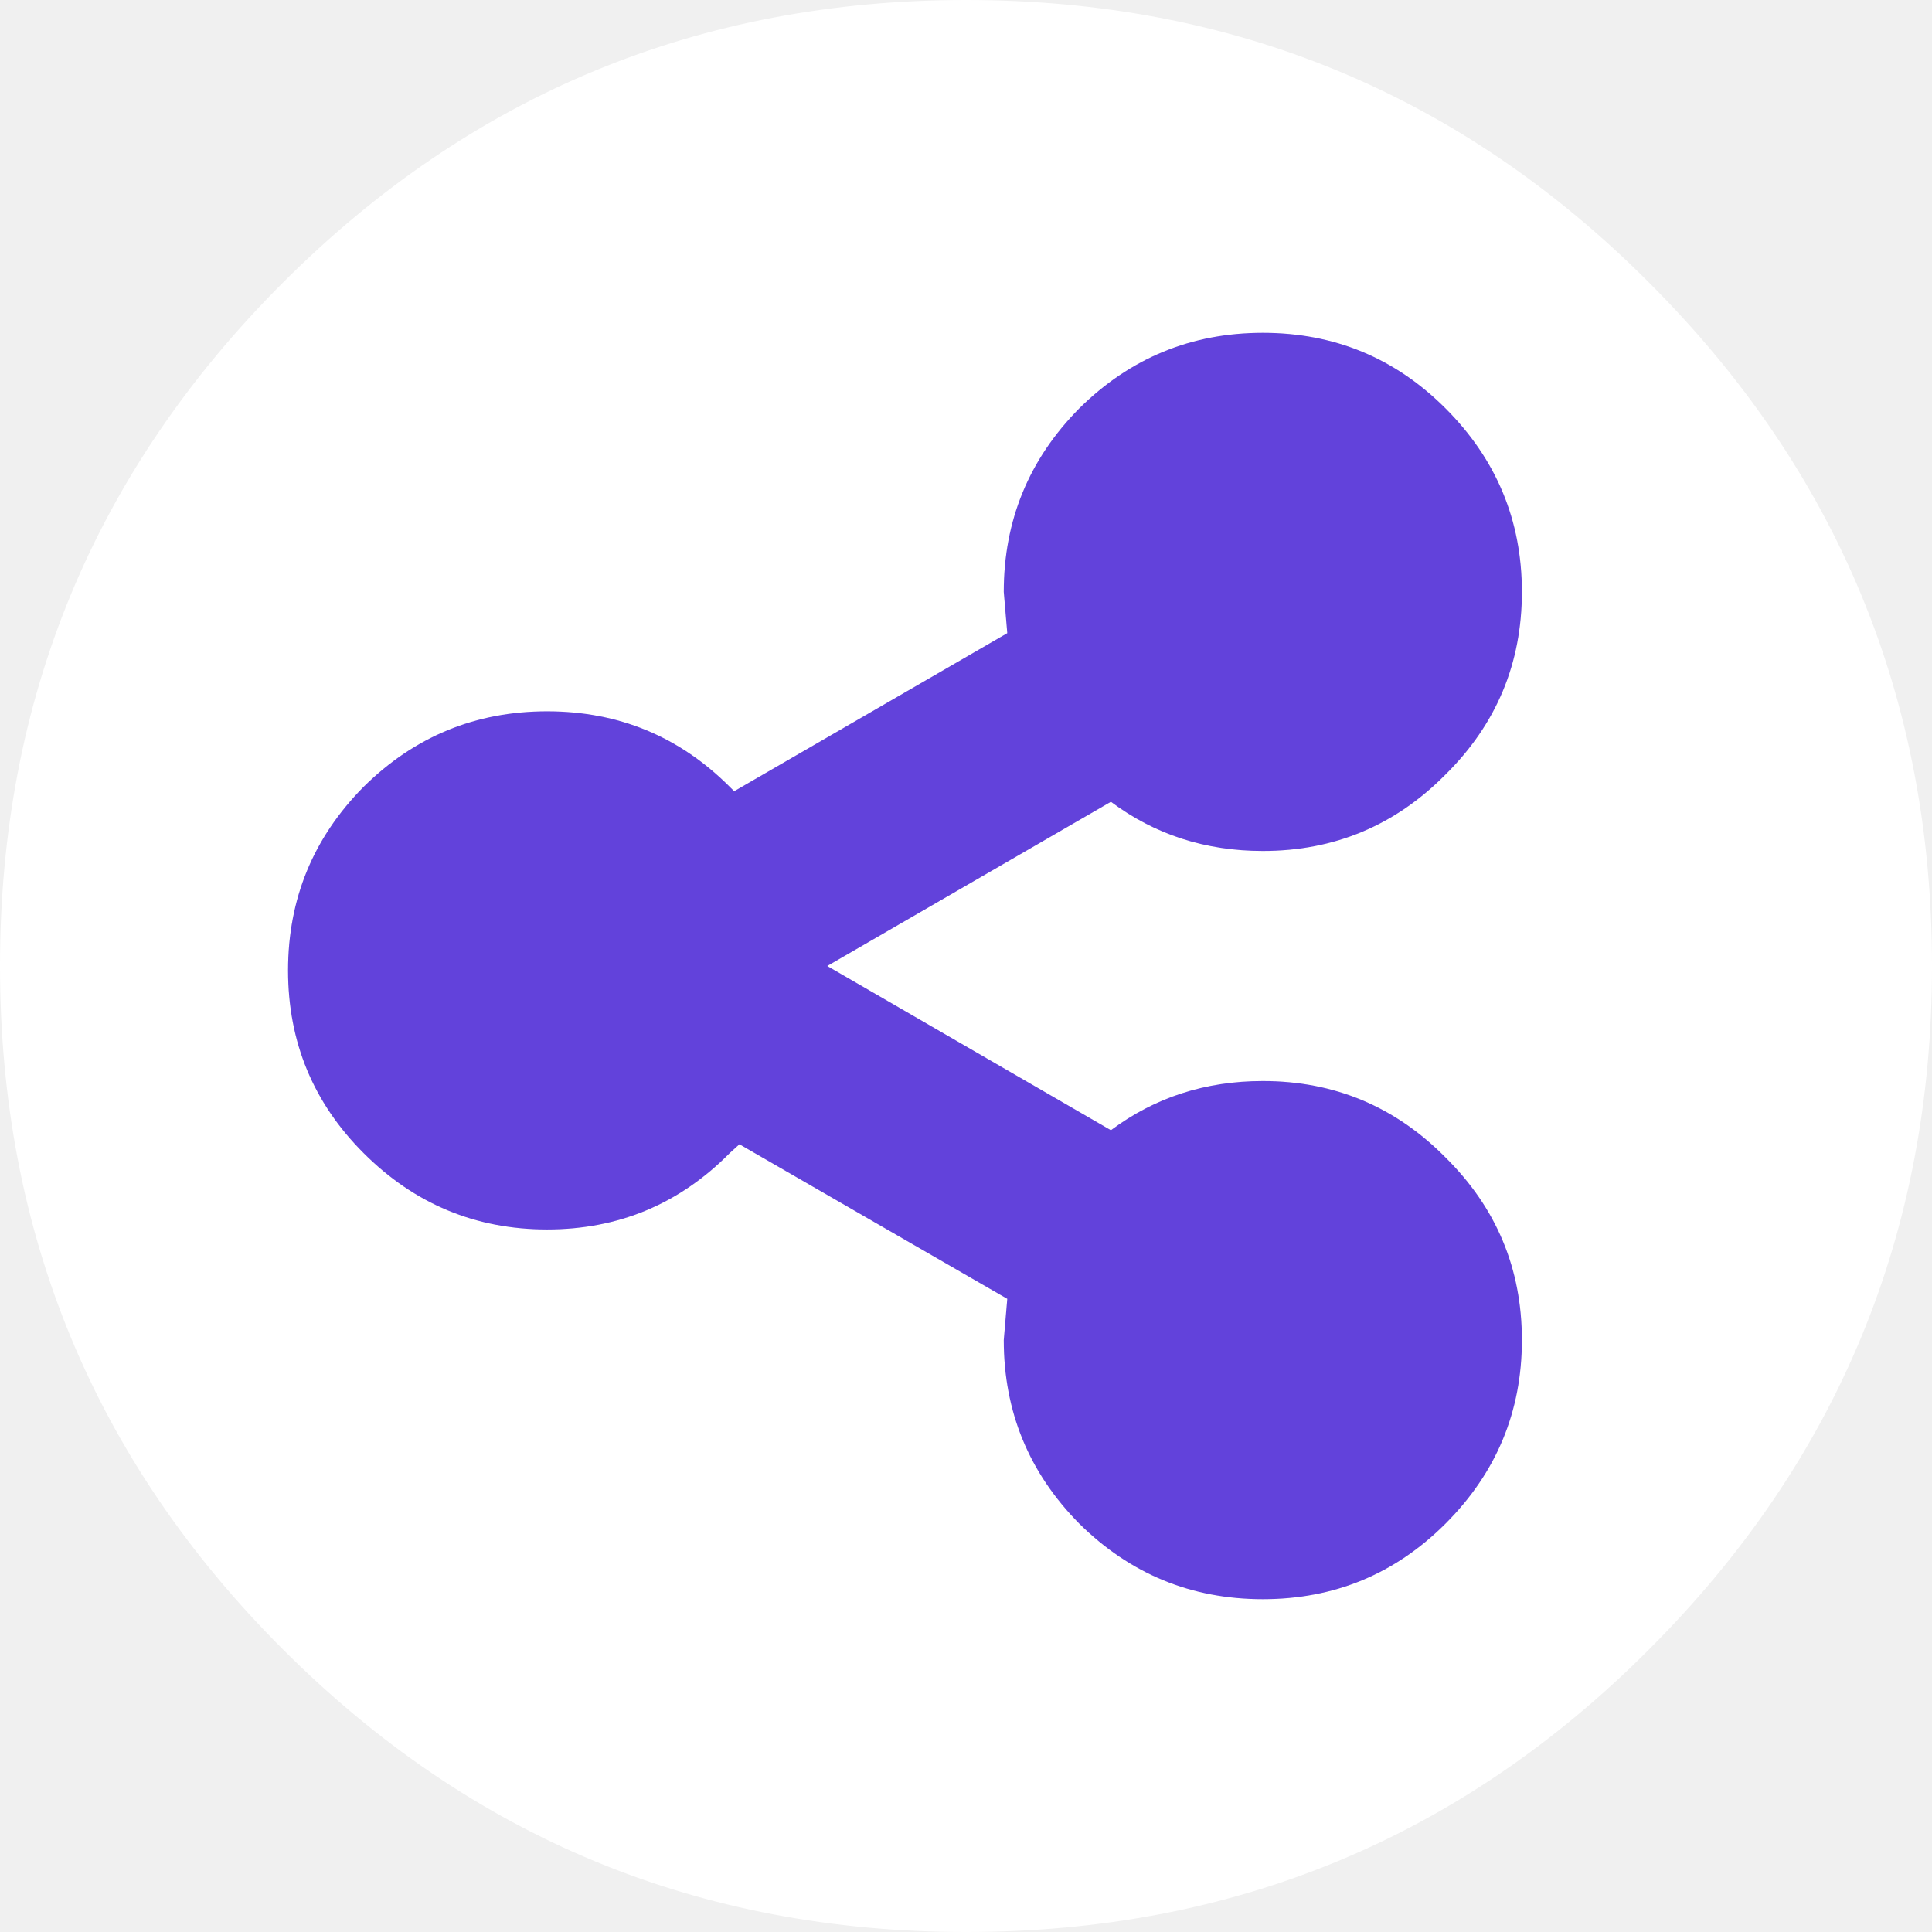
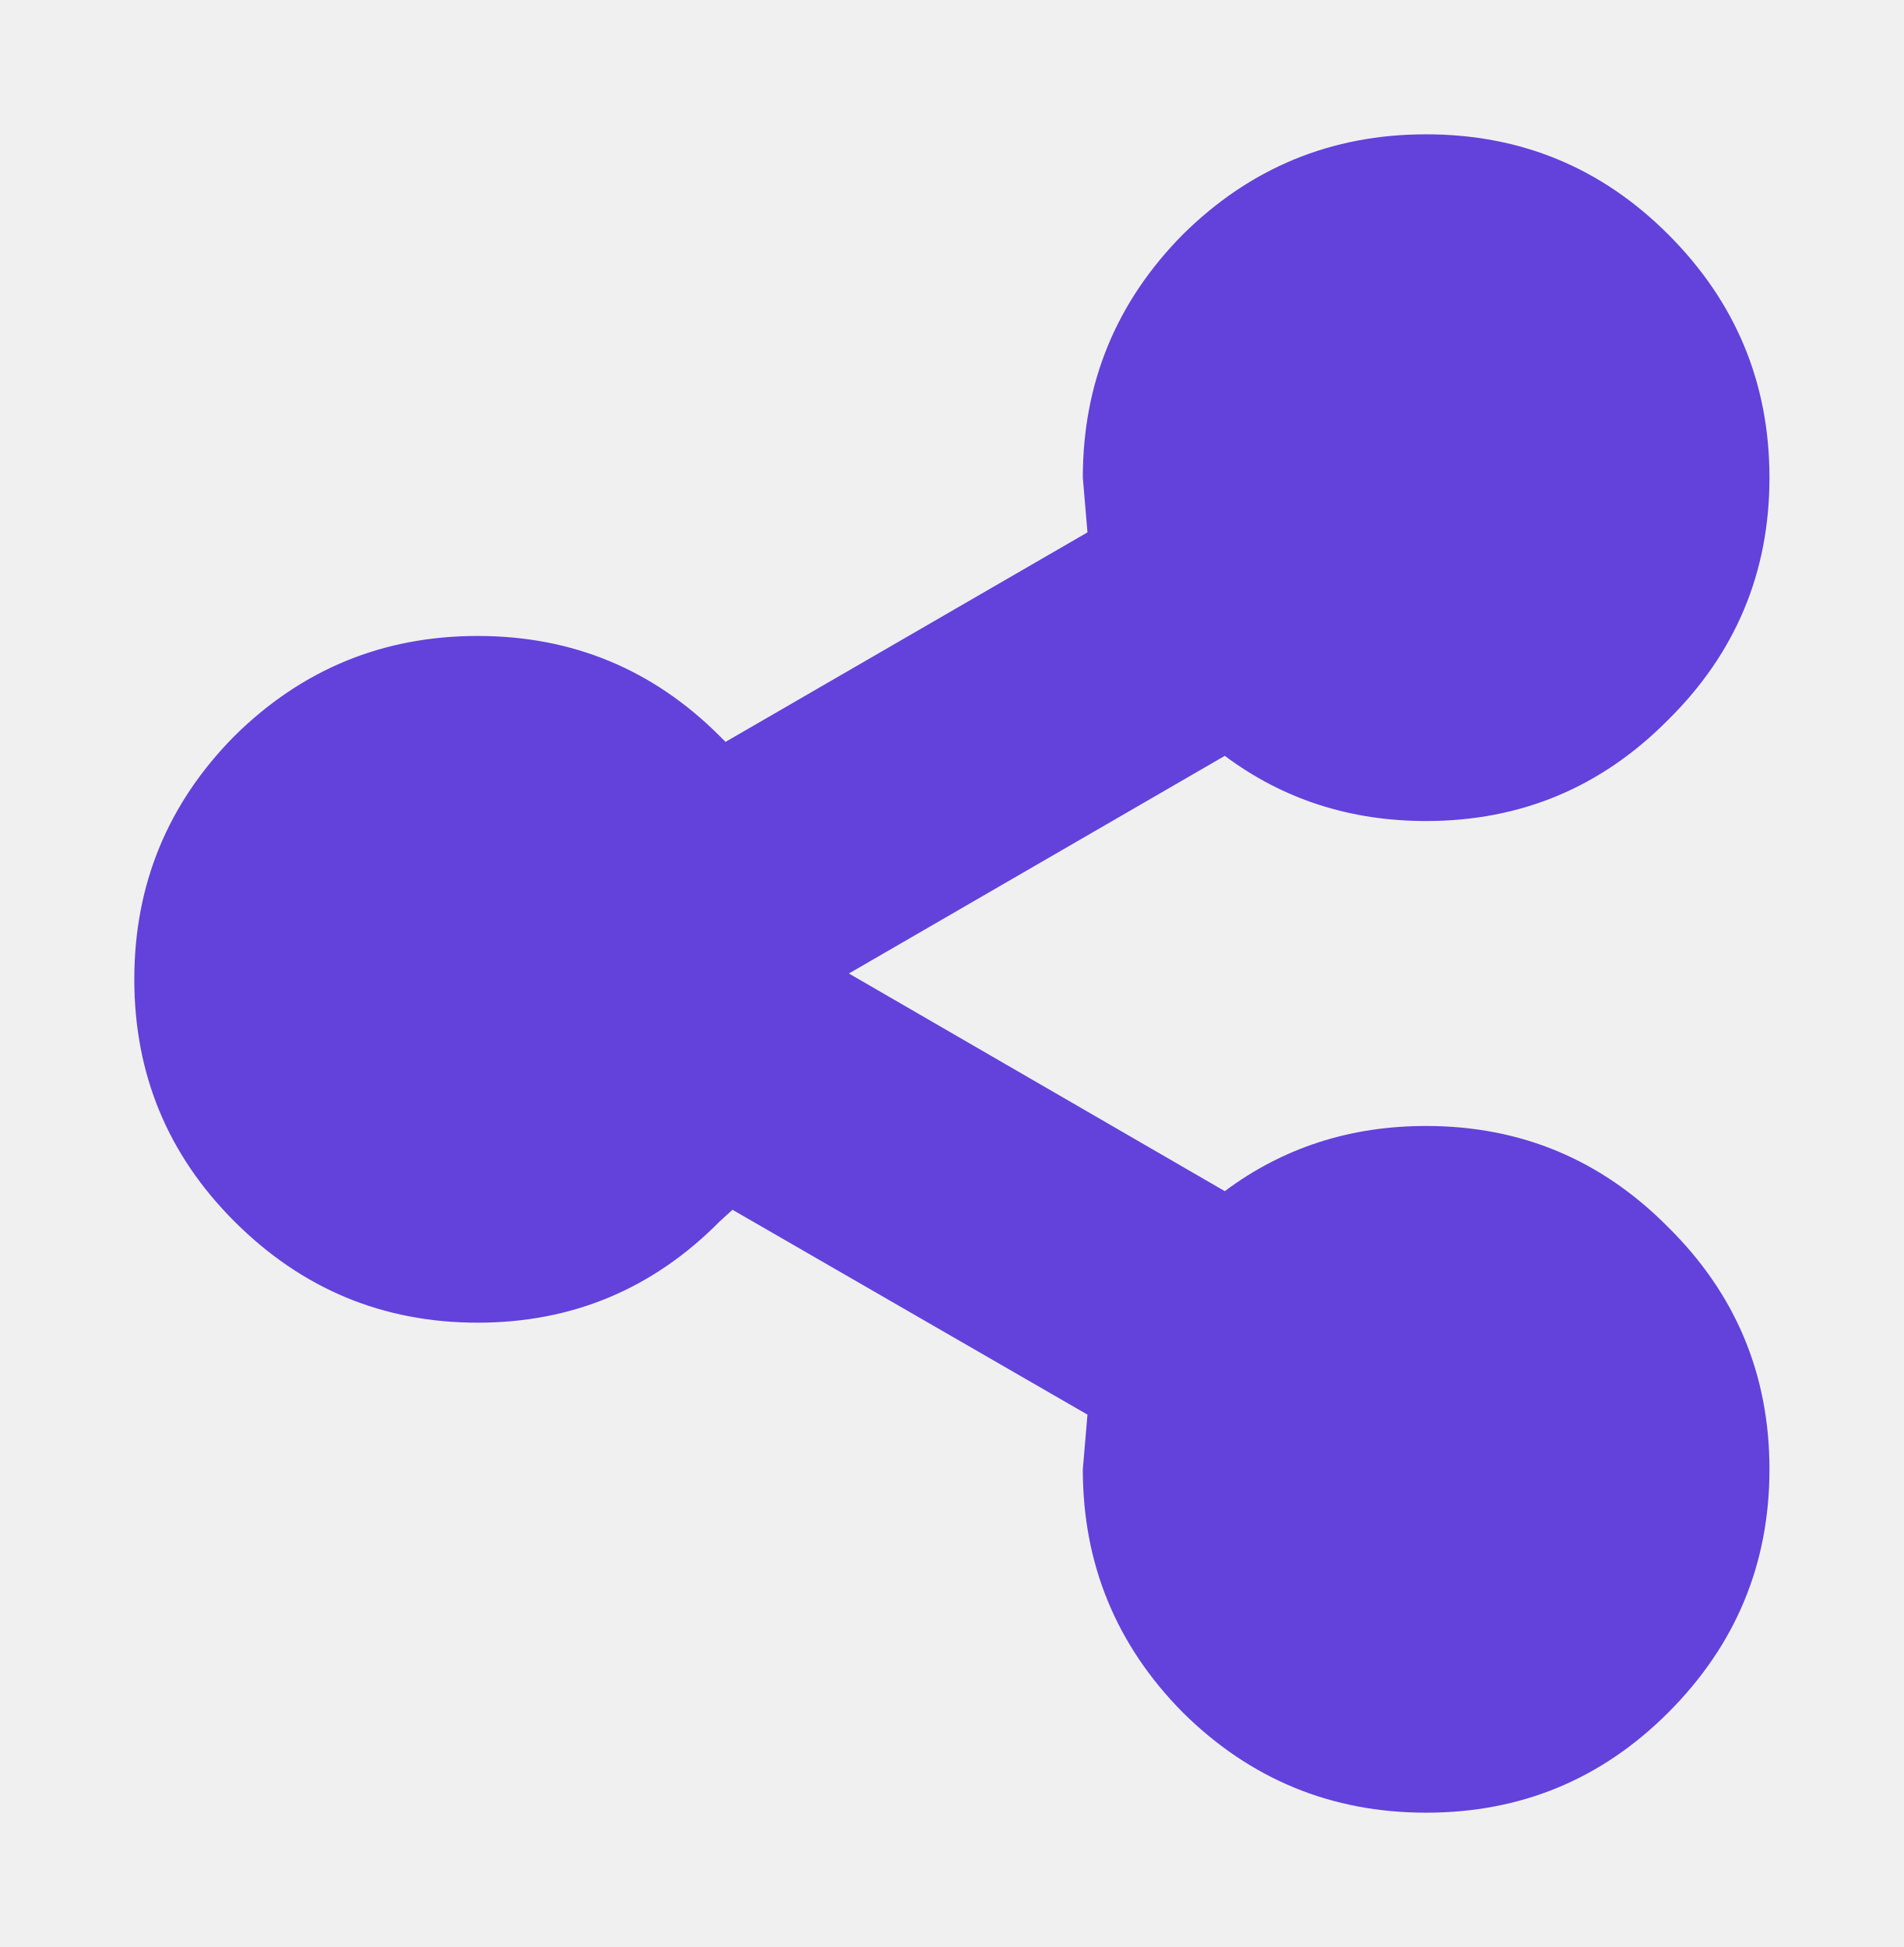
- <svg xmlns="http://www.w3.org/2000/svg" viewBox="0.00 0.00 110.00 110.00" width="110.0" height="110.0">
-   <g transform="matrix(1 0 0 1 0.00 0.00)">
-     <path d="M82.3 44.1 Q86.65 39.8 86.65 33.7 Q86.65 27.6 82.3 23.25 Q78 18.95 71.9 18.95 Q65.8 18.95 61.45 23.25 Q57.15 27.6 57.15 33.7 L57.35 36.05 L41.8 45.05 L41.55 44.8 Q37.25 40.5 31.15 40.5 Q25.05 40.5 20.7 44.8 Q16.4 49.15 16.4 55.25 Q16.4 61.35 20.7 65.65 Q25.05 70 31.15 70 Q37.25 70 41.55 65.65 L42.1 65.15 L57.35 73.95 L57.15 76.3 Q57.15 82.4 61.45 86.75 Q65.8 91.05 71.9 91.05 Q78 91.05 82.3 86.75 Q86.65 82.4 86.65 76.3 Q86.65 70.2 82.3 65.9 Q78 61.55 71.9 61.55 Q67 61.55 63.25 64.35 L47.1 55 L63.25 45.65 Q67 48.45 71.9 48.45 Q78 48.45 82.3 44.1 Z M93.9 93.9 Q77.85 110 55 110 Q32.2 110 16.1 93.9 Q0 77.8 0 55 Q0 32.2 16.1 16.1 Q32.2 0 55 0 Q77.85 0 93.9 16.1 Q110 32.2 110 55 Q110 77.8 93.9 93.9 Z" fill="#ffffff" />
-     <path d="M86.65 33.7 Q86.65 39.8 82.3 44.1 Q78 48.45 71.9 48.45 Q67 48.45 63.25 45.65 L47.1 55 L63.25 64.35 Q67 61.55 71.9 61.55 Q78 61.55 82.3 65.9 Q86.65 70.2 86.65 76.3 Q86.65 82.4 82.3 86.75 Q78 91.05 71.9 91.05 Q65.8 91.05 61.45 86.75 Q57.15 82.4 57.15 76.3 L57.35 73.95 L42.1 65.15 L41.55 65.65 Q37.25 70 31.15 70 Q25.05 70 20.7 65.65 Q16.4 61.35 16.4 55.25 Q16.4 49.15 20.7 44.8 Q25.05 40.5 31.15 40.5 Q37.25 40.5 41.55 44.8 L41.8 45.05 L57.35 36.05 L57.15 33.7 Q57.15 27.6 61.45 23.25 Q65.8 18.95 71.9 18.95 Q78 18.95 82.3 23.25 Q86.65 27.6 86.65 33.7 Z" fill="#6242db" />
-   </g>
+ <svg xmlns="http://www.w3.org/2000/svg" viewBox="10.63 13.18 81.79 83.64">
+   <path d="M86.65 33.7 Q86.65 39.8 82.3 44.1 Q78 48.45 71.9 48.45 Q67 48.45 63.25 45.65 L47.1 55 L63.25 64.35 Q67 61.55 71.9 61.55 Q78 61.55 82.3 65.9 Q86.65 70.2 86.65 76.3 Q86.65 82.4 82.3 86.75 Q78 91.05 71.9 91.05 Q65.8 91.05 61.45 86.75 Q57.15 82.4 57.15 76.3 L57.35 73.95 L42.1 65.15 L41.55 65.65 Q37.25 70 31.15 70 Q25.05 70 20.7 65.65 Q16.4 61.35 16.4 55.25 Q16.4 49.15 20.7 44.8 Q25.05 40.5 31.15 40.5 Q37.25 40.5 41.55 44.8 L41.8 45.05 L57.35 36.05 L57.15 33.7 Q57.15 27.6 61.45 23.25 Q65.8 18.95 71.9 18.95 Q78 18.95 82.3 23.25 Q86.65 27.6 86.65 33.7 Z" fill="#6242db" />
</svg>
